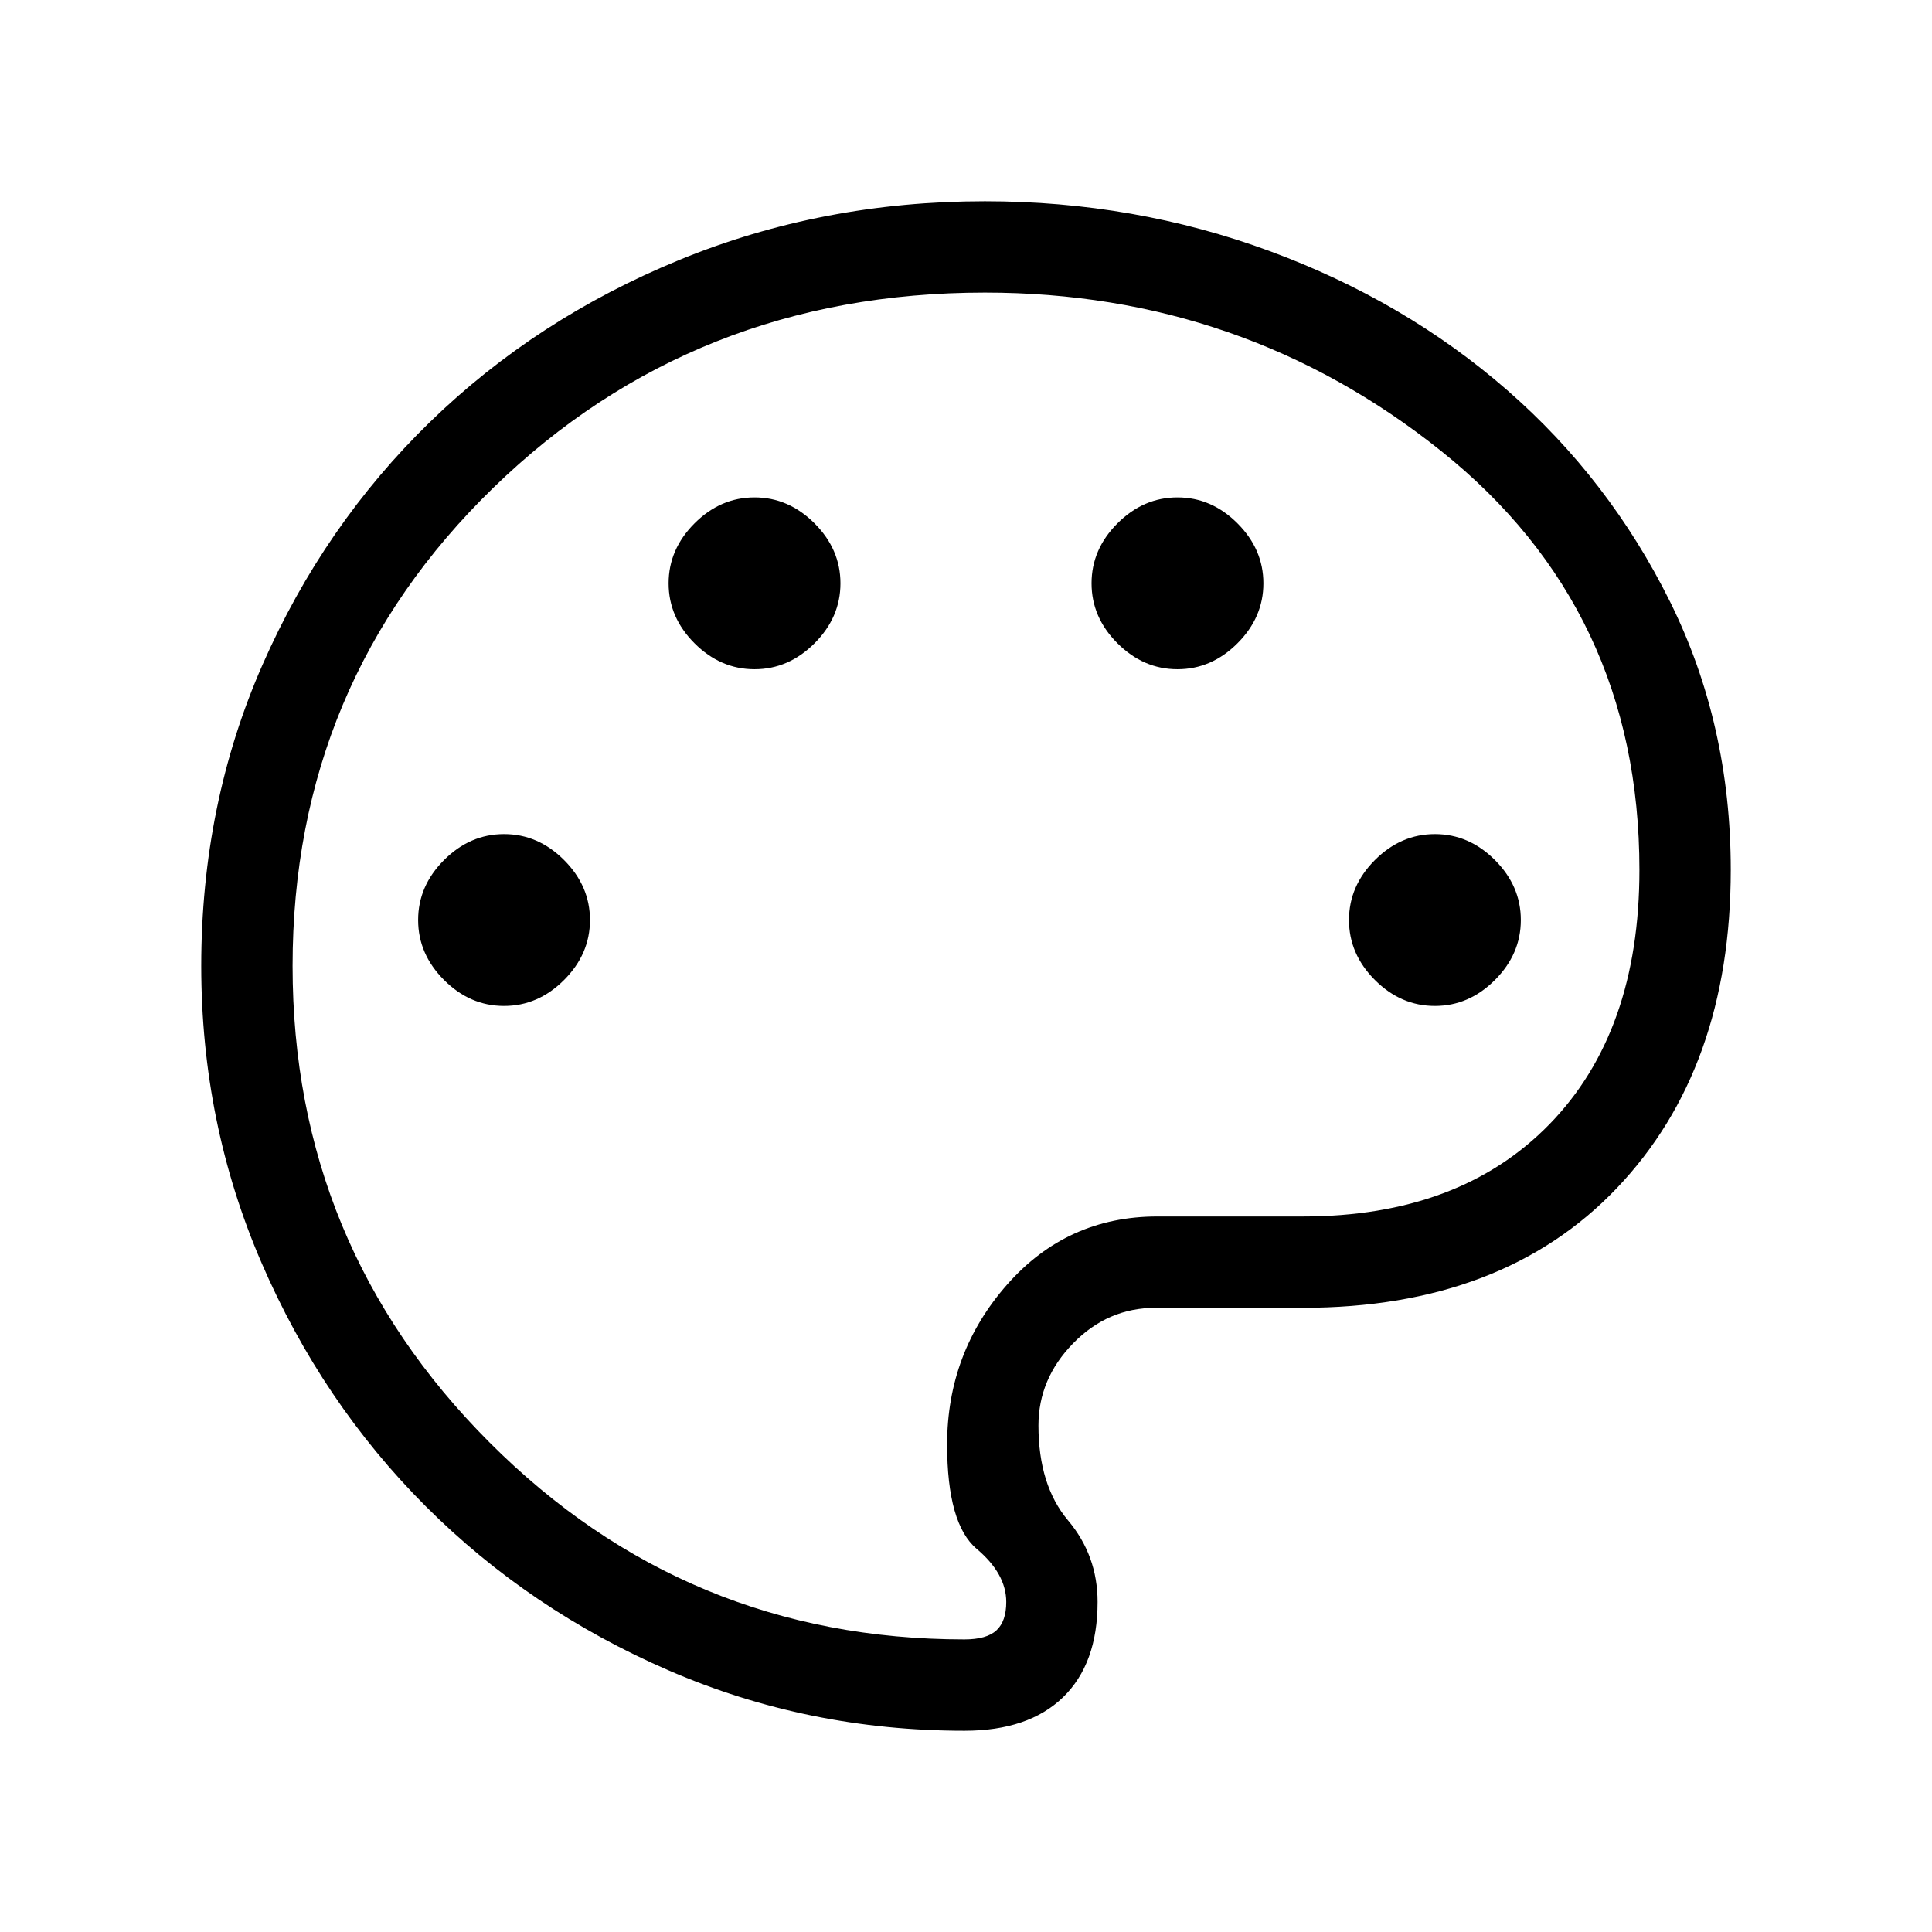
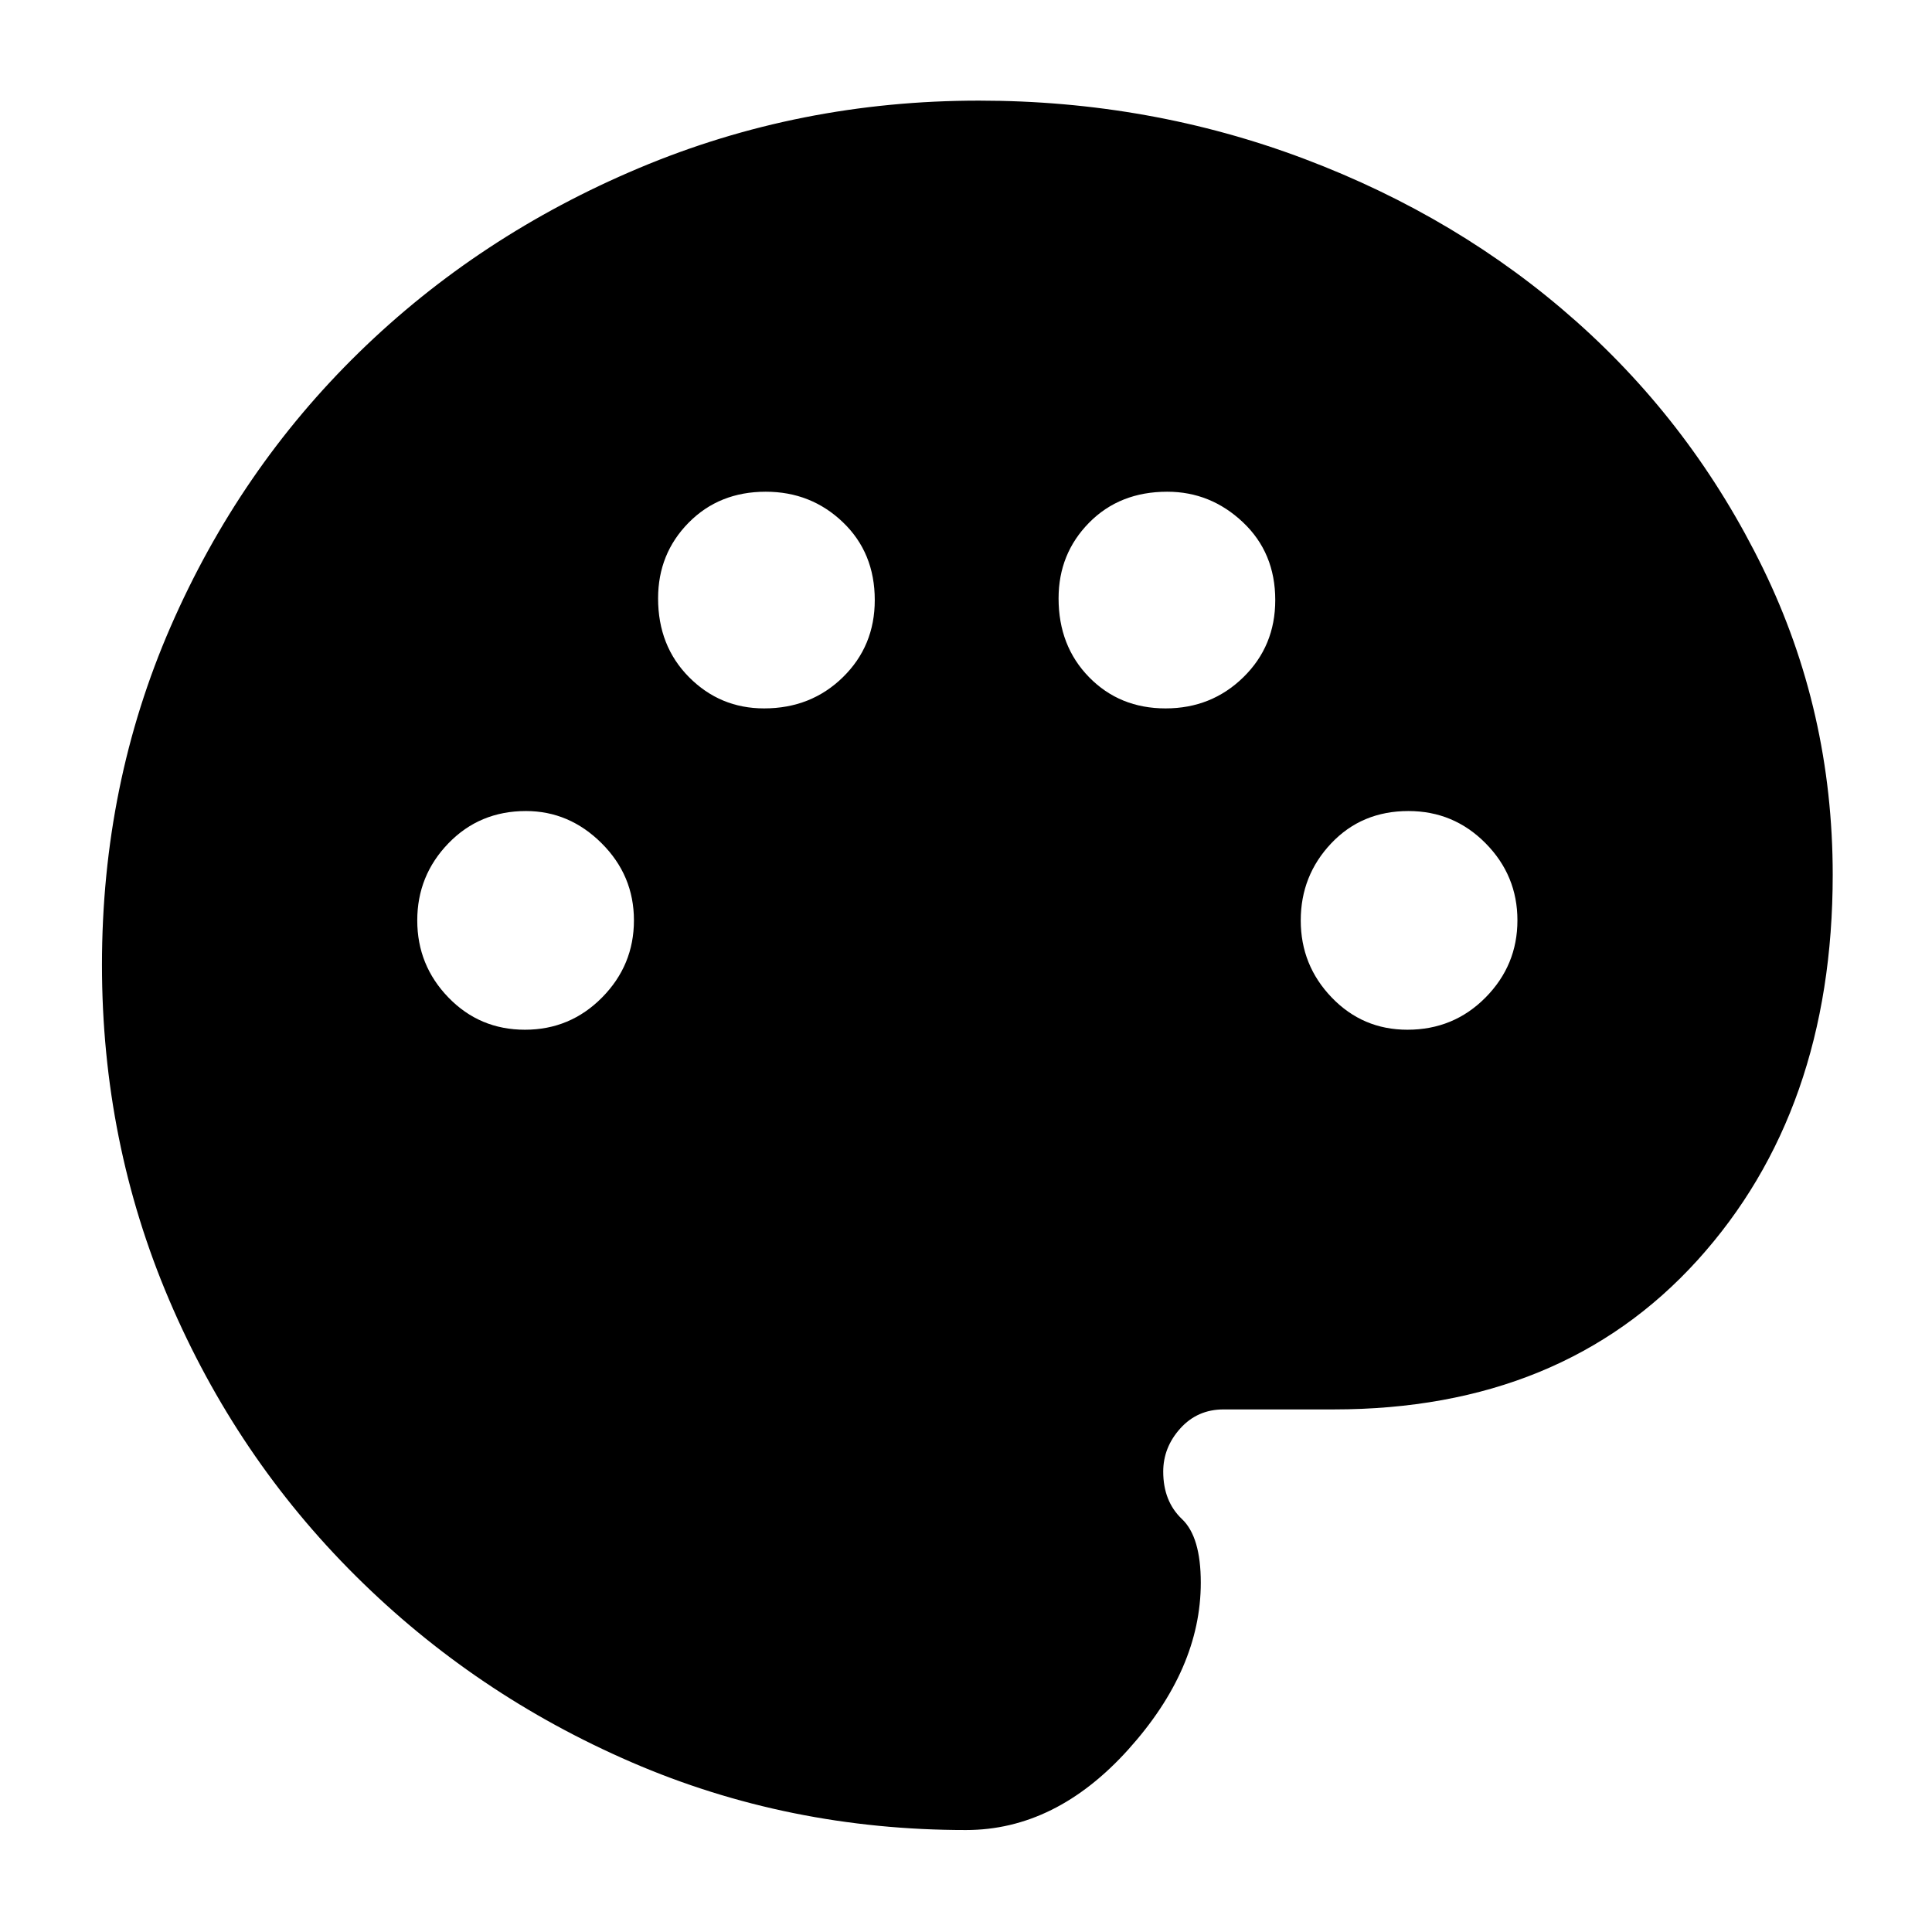
- <svg xmlns="http://www.w3.org/2000/svg" height="48" viewBox="0 -960 960 960" width="48">
-   <path d="M479.231-100.001q-77.769 0-146.923-29.962-69.153-29.961-120.769-81.576-51.615-51.616-81.576-120.962Q100.001-401.846 100.001-480q0-80.384 30.462-149.73 30.461-69.346 83.269-120.654 52.807-51.307 123.846-80.461 71.038-29.154 151.807-29.154 74.384 0 141.537 24.77 67.154 24.769 117.962 69.076 50.807 44.308 80.961 105.154 30.154 60.845 30.154 133.23 0 98.768-56.654 158.191-56.653 59.423-156.038 59.423h-73.076q-23.77 0-41.001 17.654-17.231 17.654-17.231 40.808 0 29.693 14.692 47.154 14.693 17.462 14.693 40.539 0 30.691-17.154 47.345t-48.999 16.654ZM480-480Zm-229.538 19.846q16.923 0 29.807-12.885 12.885-12.884 12.885-29.807t-12.885-29.807q-12.884-12.885-29.807-12.885t-29.808 12.885q-12.884 12.884-12.884 29.807t12.884 29.807q12.885 12.885 29.808 12.885Zm124.461-167.308q16.923 0 29.808-12.884 12.884-12.885 12.884-29.808 0-16.922-12.884-29.807-12.885-12.884-29.808-12.884-16.923 0-29.807 12.884-12.885 12.885-12.885 29.807 0 16.923 12.885 29.808 12.884 12.884 29.807 12.884Zm210.154 0q16.923 0 29.807-12.884 12.885-12.885 12.885-29.808 0-16.922-12.885-29.807-12.884-12.884-29.807-12.884t-29.808 12.884q-12.884 12.885-12.884 29.807 0 16.923 12.884 29.808 12.885 12.884 29.808 12.884ZM713-460.154q16.922 0 29.807-12.885 12.884-12.884 12.884-29.807t-12.884-29.807Q729.922-545.538 713-545.538q-16.923 0-29.808 12.885-12.884 12.884-12.884 29.807t12.884 29.807q12.885 12.885 29.808 12.885ZM479.231-145.385q11 0 15.884-4.5Q500-154.385 500-164q0-14-14.692-26.385-14.693-12.385-14.693-51.846 0-45.615 29.808-79.462 29.808-33.846 74.654-33.846h72.23q77.924 0 122.616-45.846 44.692-45.846 44.692-126.384 0-129.308-98.461-208.077-98.462-78.769-226.769-78.769-144.462 0-244.231 96.961Q145.385-620.692 145.385-480q0 138.692 97.769 236.654 97.769 97.961 236.077 97.961Z" />
+ <svg xmlns="http://www.w3.org/2000/svg" height="40" viewBox="0 -960 960 960" width="40">
+   <path d="M480-50.667q-88.319 0-166.159-33.667Q236-118 176.667-177q-59.333-59-92.666-137.218-33.334-78.217-33.334-166.338 0-89.777 34.095-168.003 34.095-78.226 93.619-136.324 59.524-58.099 139.121-91.608Q397.098-910 486.411-910q85.092 0 161.876 29.007t134.915 80.667Q841.333-748.667 876-677.633q34.666 71.033 34.666 152.299 0 117.333-67.166 191.5-67.167 74.167-180.833 74.167H608q-13.001 0-21.501 9.428-8.5 9.429-8.5 21.477 0 14.762 9.334 23.596 9.333 8.833 9.333 31.588 0 42.911-36.033 82.91-36.033 40-80.633 40ZM260.833-448.334q22.5 0 38.333-16.023 15.833-16.023 15.833-38.333T298.933-541q-16.067-16-37.6-16-23 0-38.5 16.023-15.5 16.024-15.5 38.334 0 22.309 15.5 38.309 15.5 16 38 16Zm118.834-159.667q23.333 0 39.166-15.499 15.833-15.5 15.833-38.334 0-23.499-15.833-38.666Q403-715.667 380.5-715.667q-23.167 0-38.333 15.4-15.167 15.4-15.167 37.6Q327-639 342.4-623.5q15.4 15.499 37.267 15.499Zm199.5 0q22.833 0 38.666-15.499 15.834-15.5 15.834-38.334 0-23.499-16.067-38.666-16.067-15.167-37.6-15.167-23.666 0-38.833 15.4-15.166 15.4-15.166 37.6 0 23.667 15.166 39.167 15.167 15.499 38 15.499Zm120.167 159.667q23 0 38.833-16.023Q754-480.38 754-502.69T738.167-541q-15.833-16-38.333-16-23.167 0-38.333 16.023-15.167 16.024-15.167 38.334 0 22.309 15.4 38.309 15.4 16 37.6 16Z" />
</svg>
